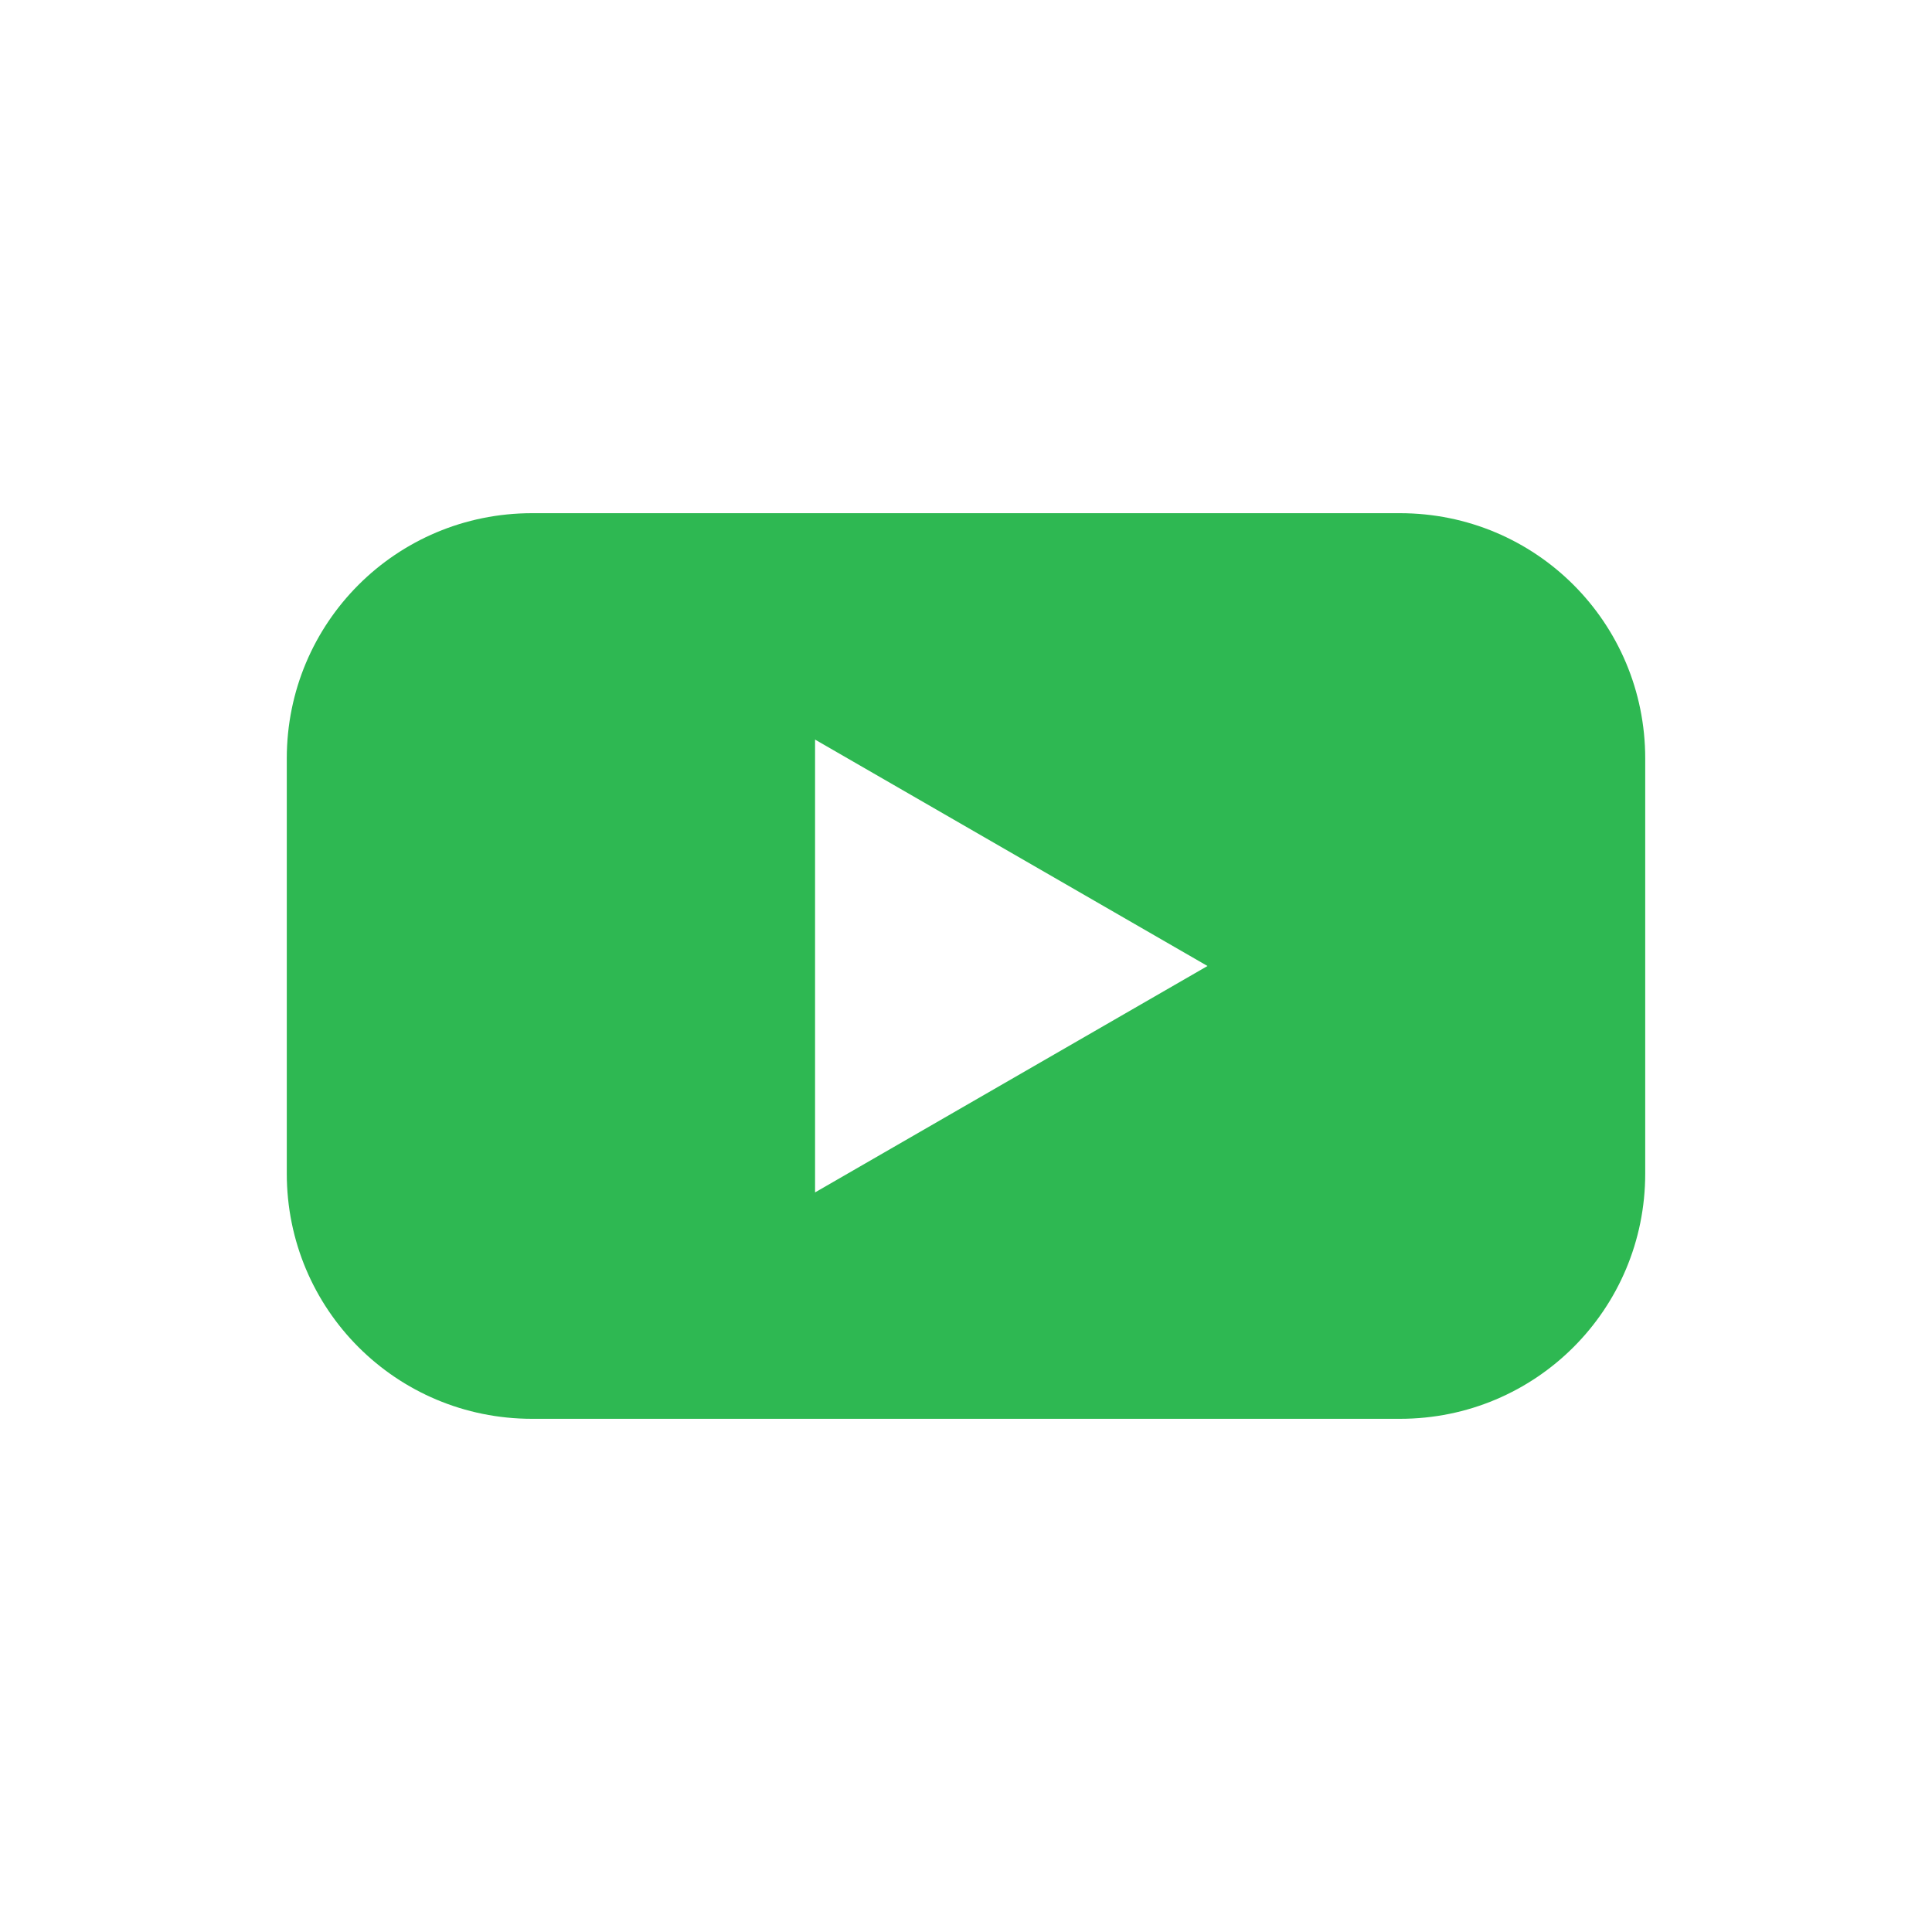
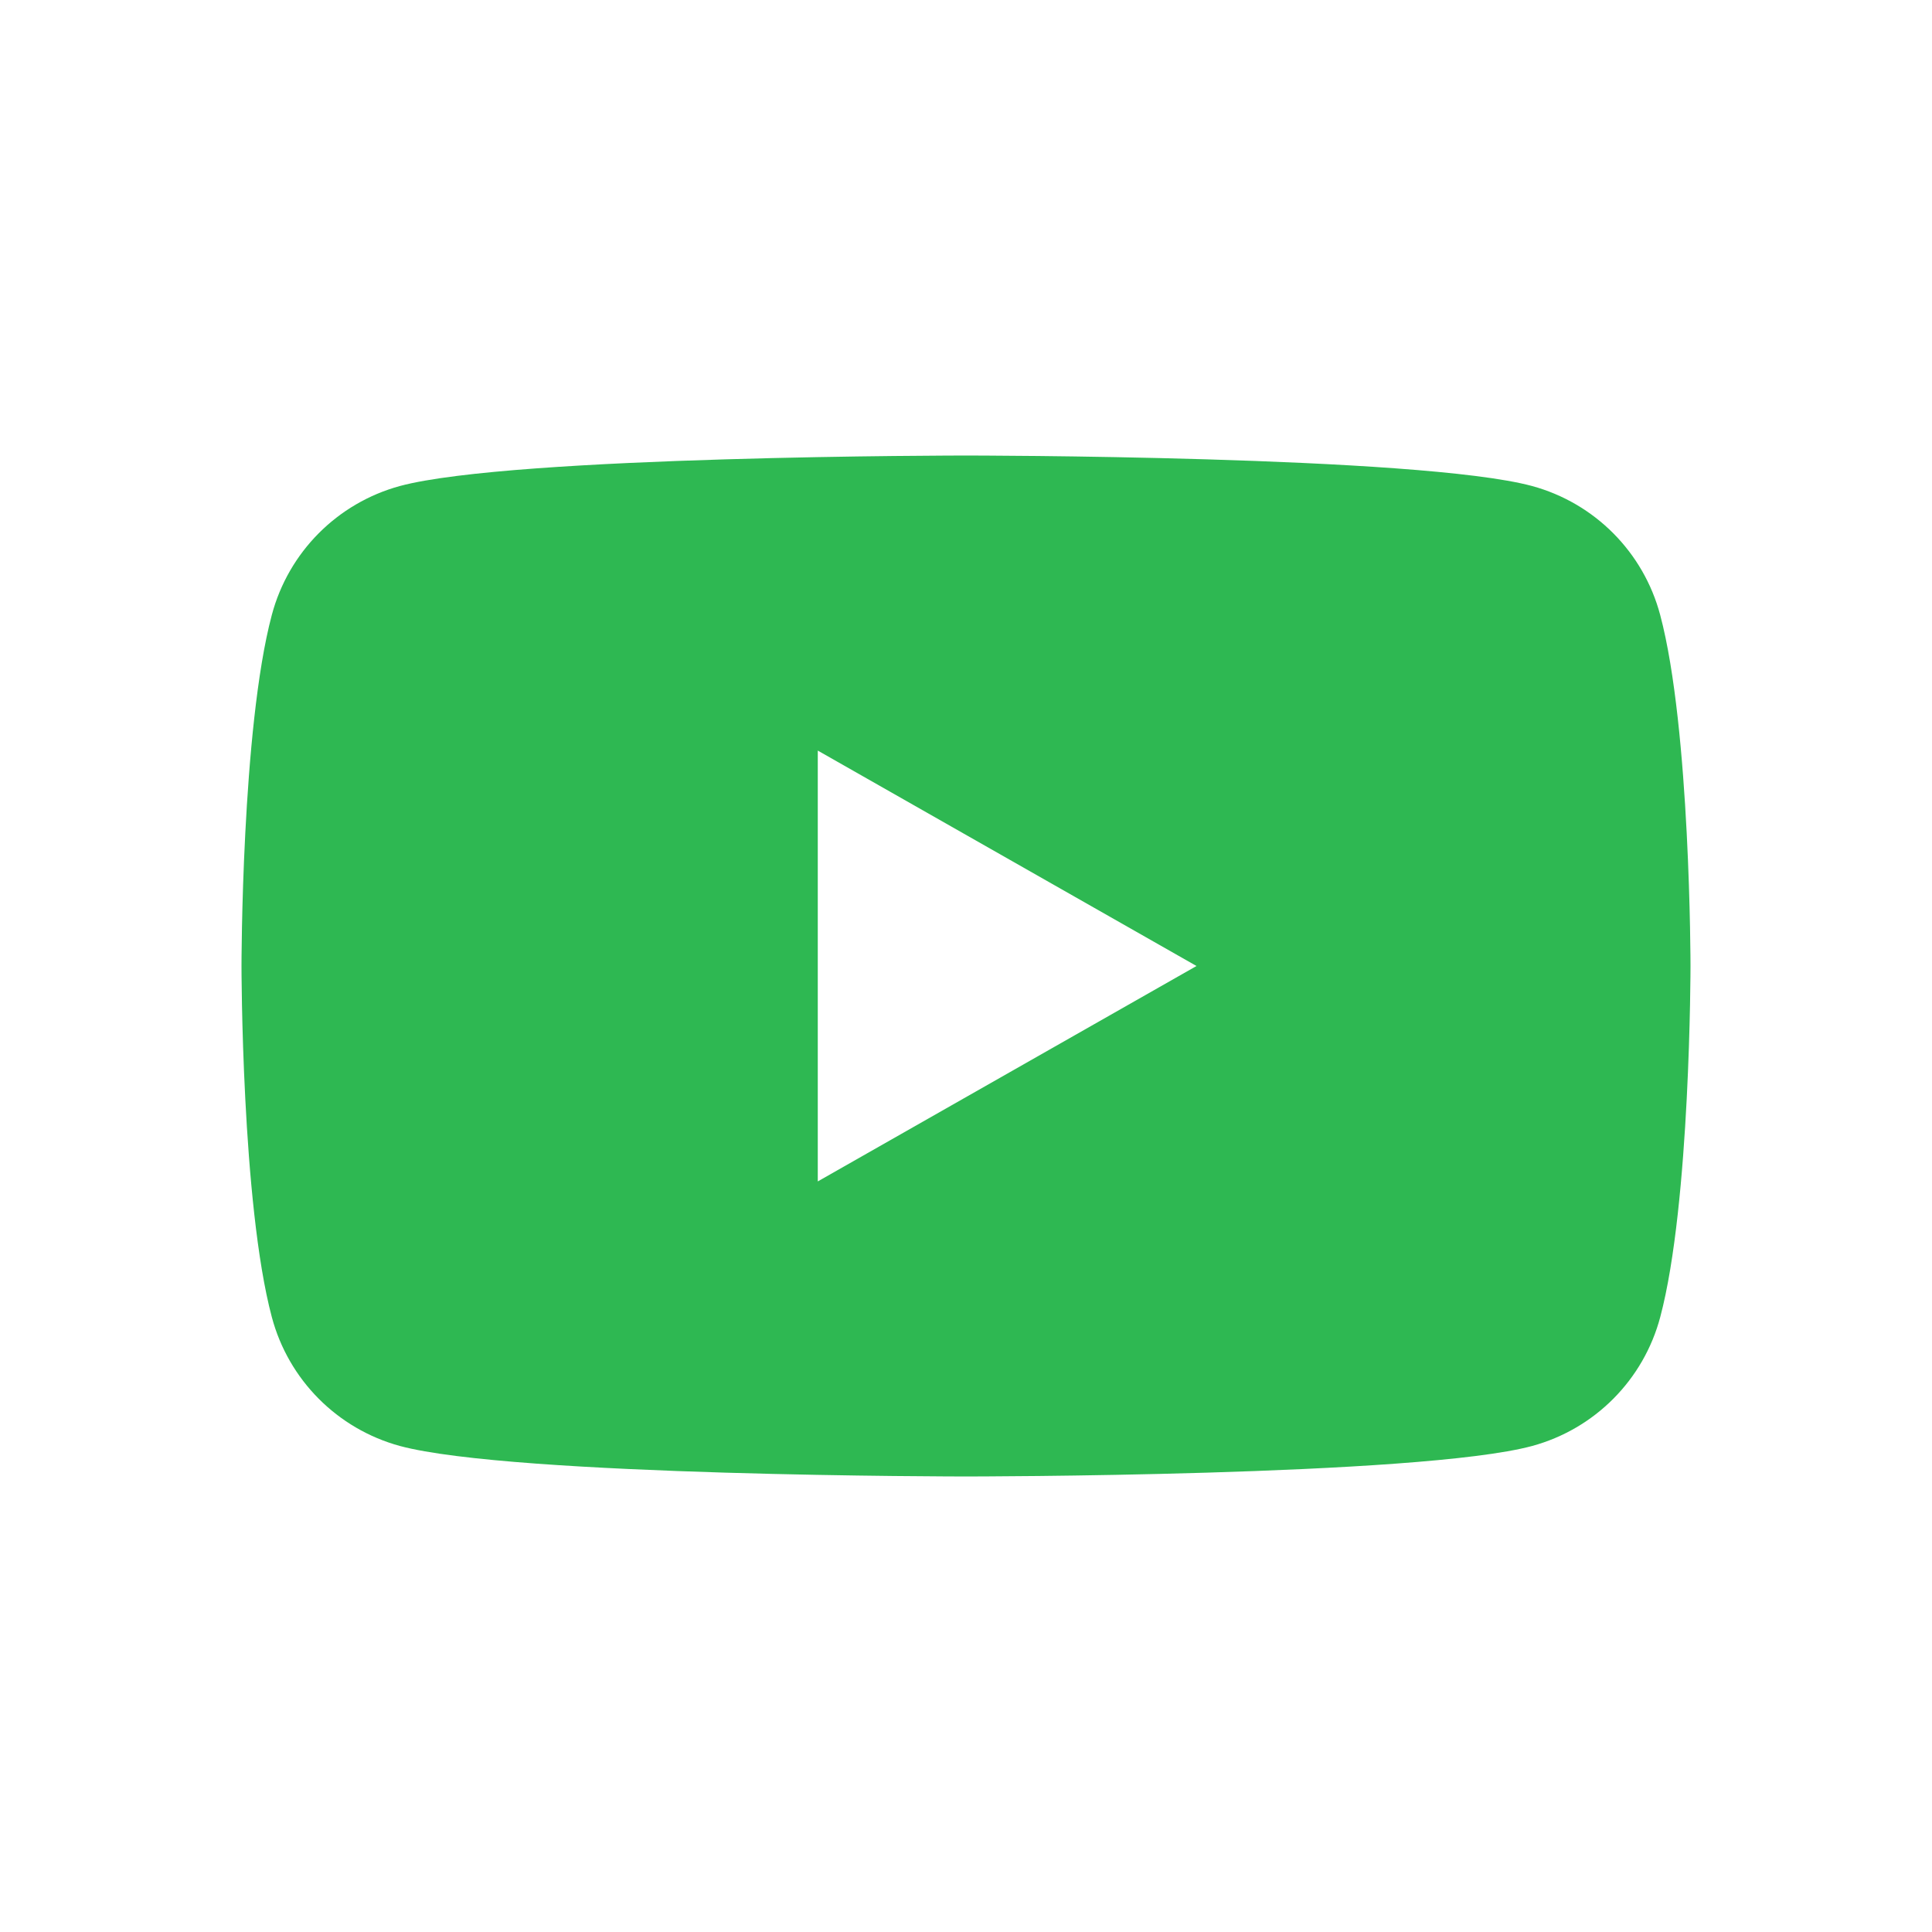
<svg xmlns="http://www.w3.org/2000/svg" width="1024" height="1024" viewBox="0 0 1024 1024">
-   <path fill-rule="evenodd" d="M 282 272 H 742 C 814 272 872 330 872 402 V 622 C 872 694 814 752 742 752 H 282 C 210 752 152 694 152 622 V 402 C 152 330 210 272 282 272 Z M 432 392 V 632 L 640 512 Z" fill="#2EB852" />
+   <path transform="translate(128 128) scale(32)" fill-rule="evenodd" d="M23.498 6.186a3.016 3.016 0 0 0-2.122-2.136C19.505 3.545 12 3.545 12 3.545s-7.505 0-9.377.505A3.017 3.017 0 0 0 .502 6.186C0 8.07 0 12 0 12s0 3.93.502 5.814a3.016 3.016 0 0 0 2.122 2.136c1.871.505 9.376.505 9.376.505s7.505 0 9.377-.505a3.015 3.015 0 0 0 2.122-2.136C24 15.93 24 12 24 12s0-3.93-.502-5.814zM9.545 15.568V8.432L15.818 12l-6.273 3.568z" fill="#2EB852" />
</svg>
